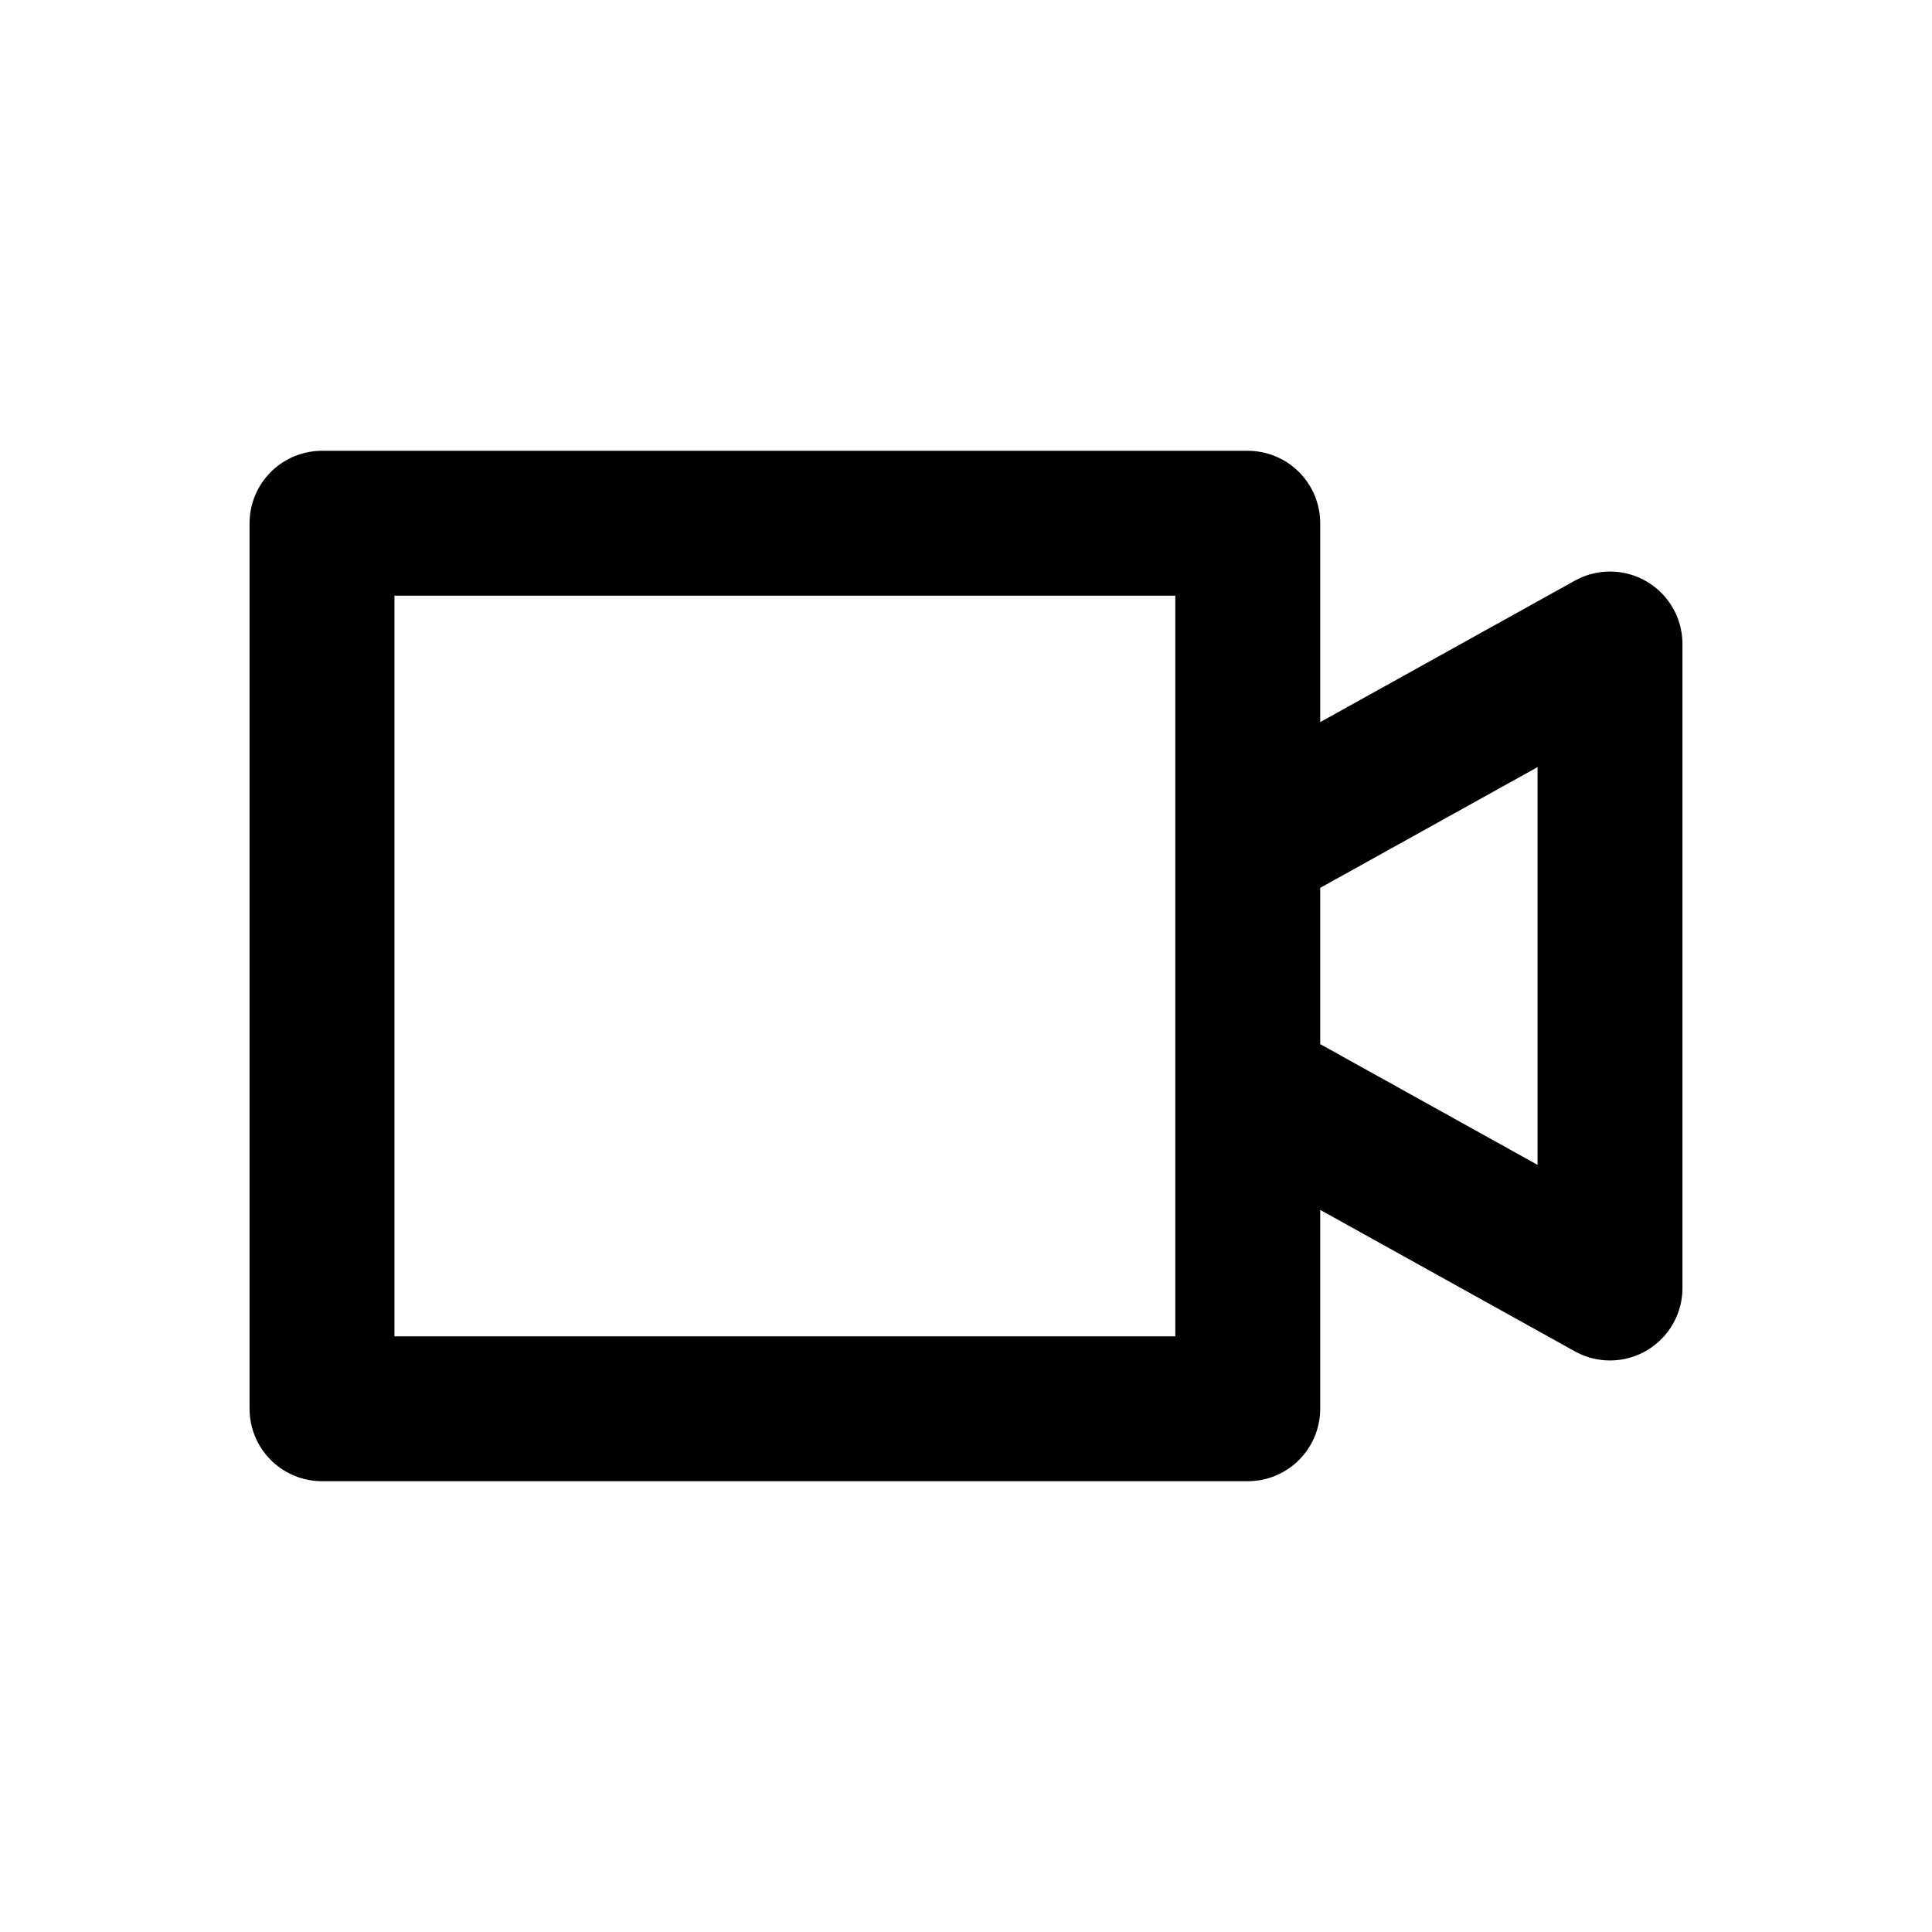
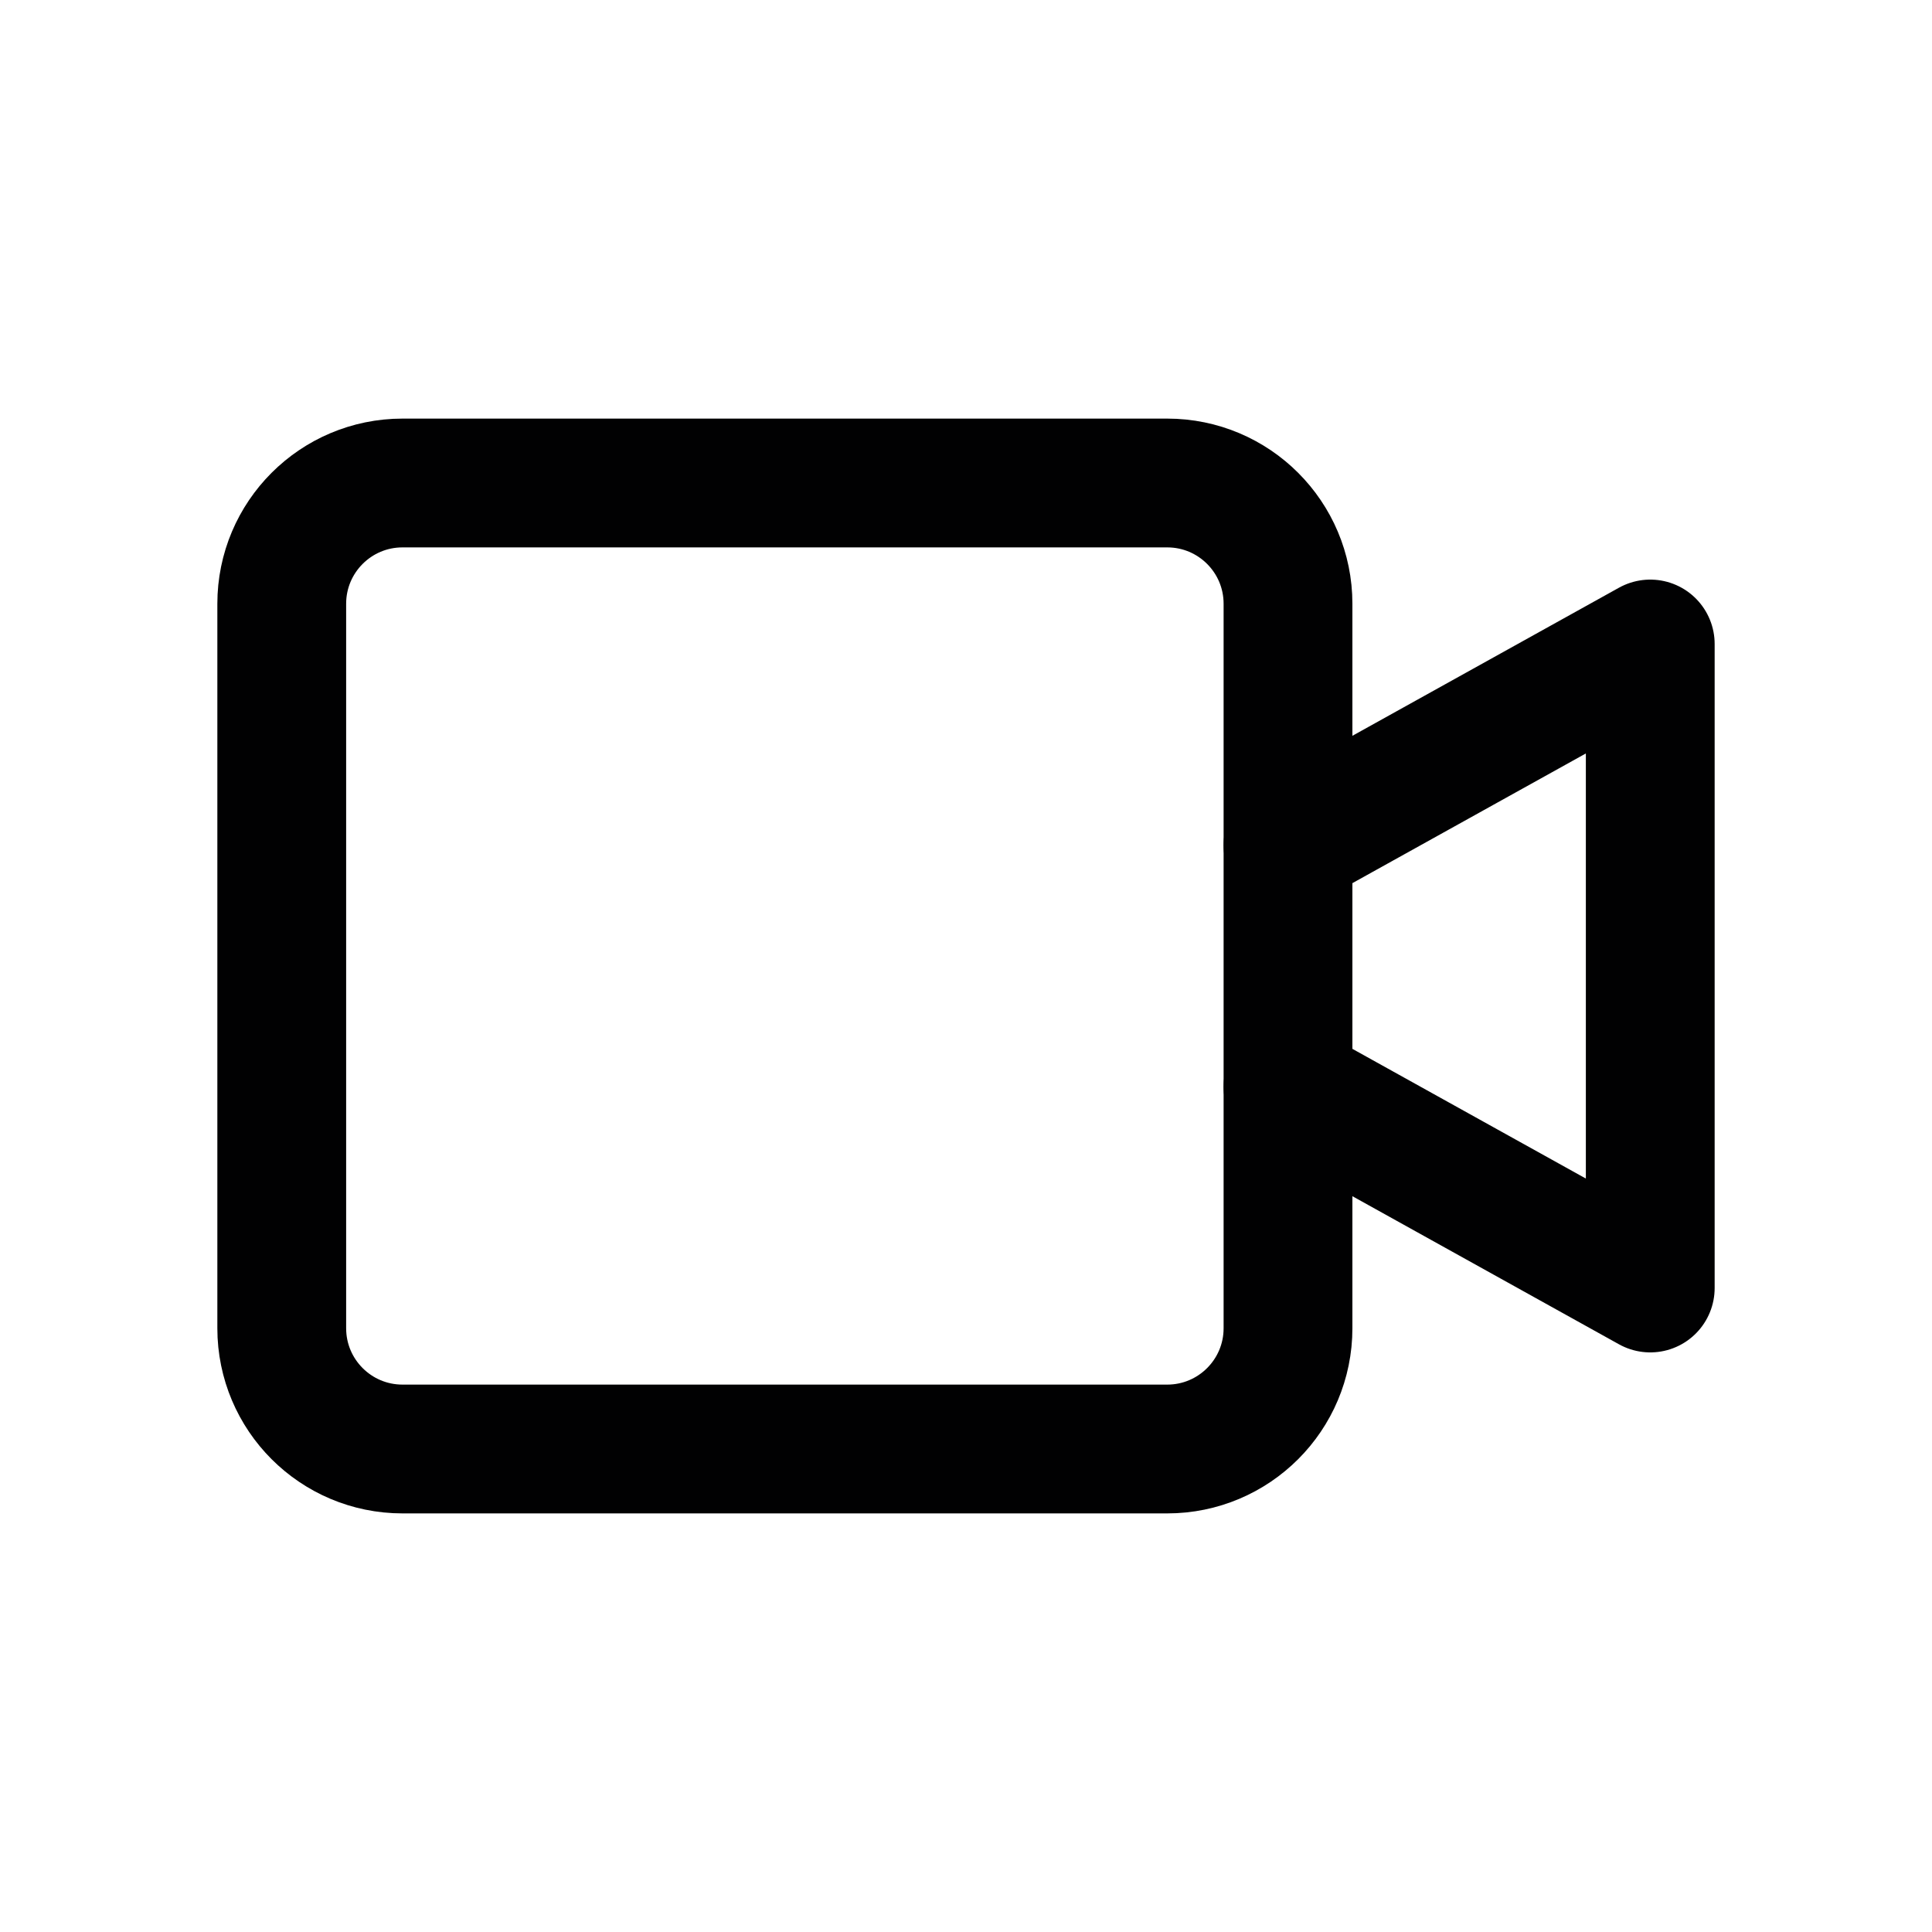
- <svg xmlns="http://www.w3.org/2000/svg" width="24" height="24" viewBox="0 0 24 24">
-   <path d="M4,6.5 H15.5 V17.5 H4 Z M15.5,10.5 L20,8 V16 L15.5,13.5" fill="none" stroke="currentColor" stroke-width="1.8" stroke-linecap="round" stroke-linejoin="round" />
+ <svg xmlns="http://www.w3.org/2000/svg" width="24" height="24" viewBox="0 0 24 24" fill="none" stroke="#010102" stroke-width="1.6" stroke-linecap="round" stroke-linejoin="round" color="#E8405A">
+   <path d="M5,6h9.5a1.5,1.5 0 0,1 1.5,1.5v9a1.5,1.5 0 0,1 -1.5,1.5H5A1.5,1.5 0 0,1 3.5,16.5v-9A1.5,1.5 0 0,1 5,6z" fill="none" stroke="#010102" stroke-width="1.6" stroke-linecap="round" stroke-linejoin="round" />
+   <path d="M16,10.5l4.5,-2.5v8l-4.5,-2.5" fill="none" stroke="#010102" stroke-width="1.6" stroke-linecap="round" stroke-linejoin="round" />
</svg>
